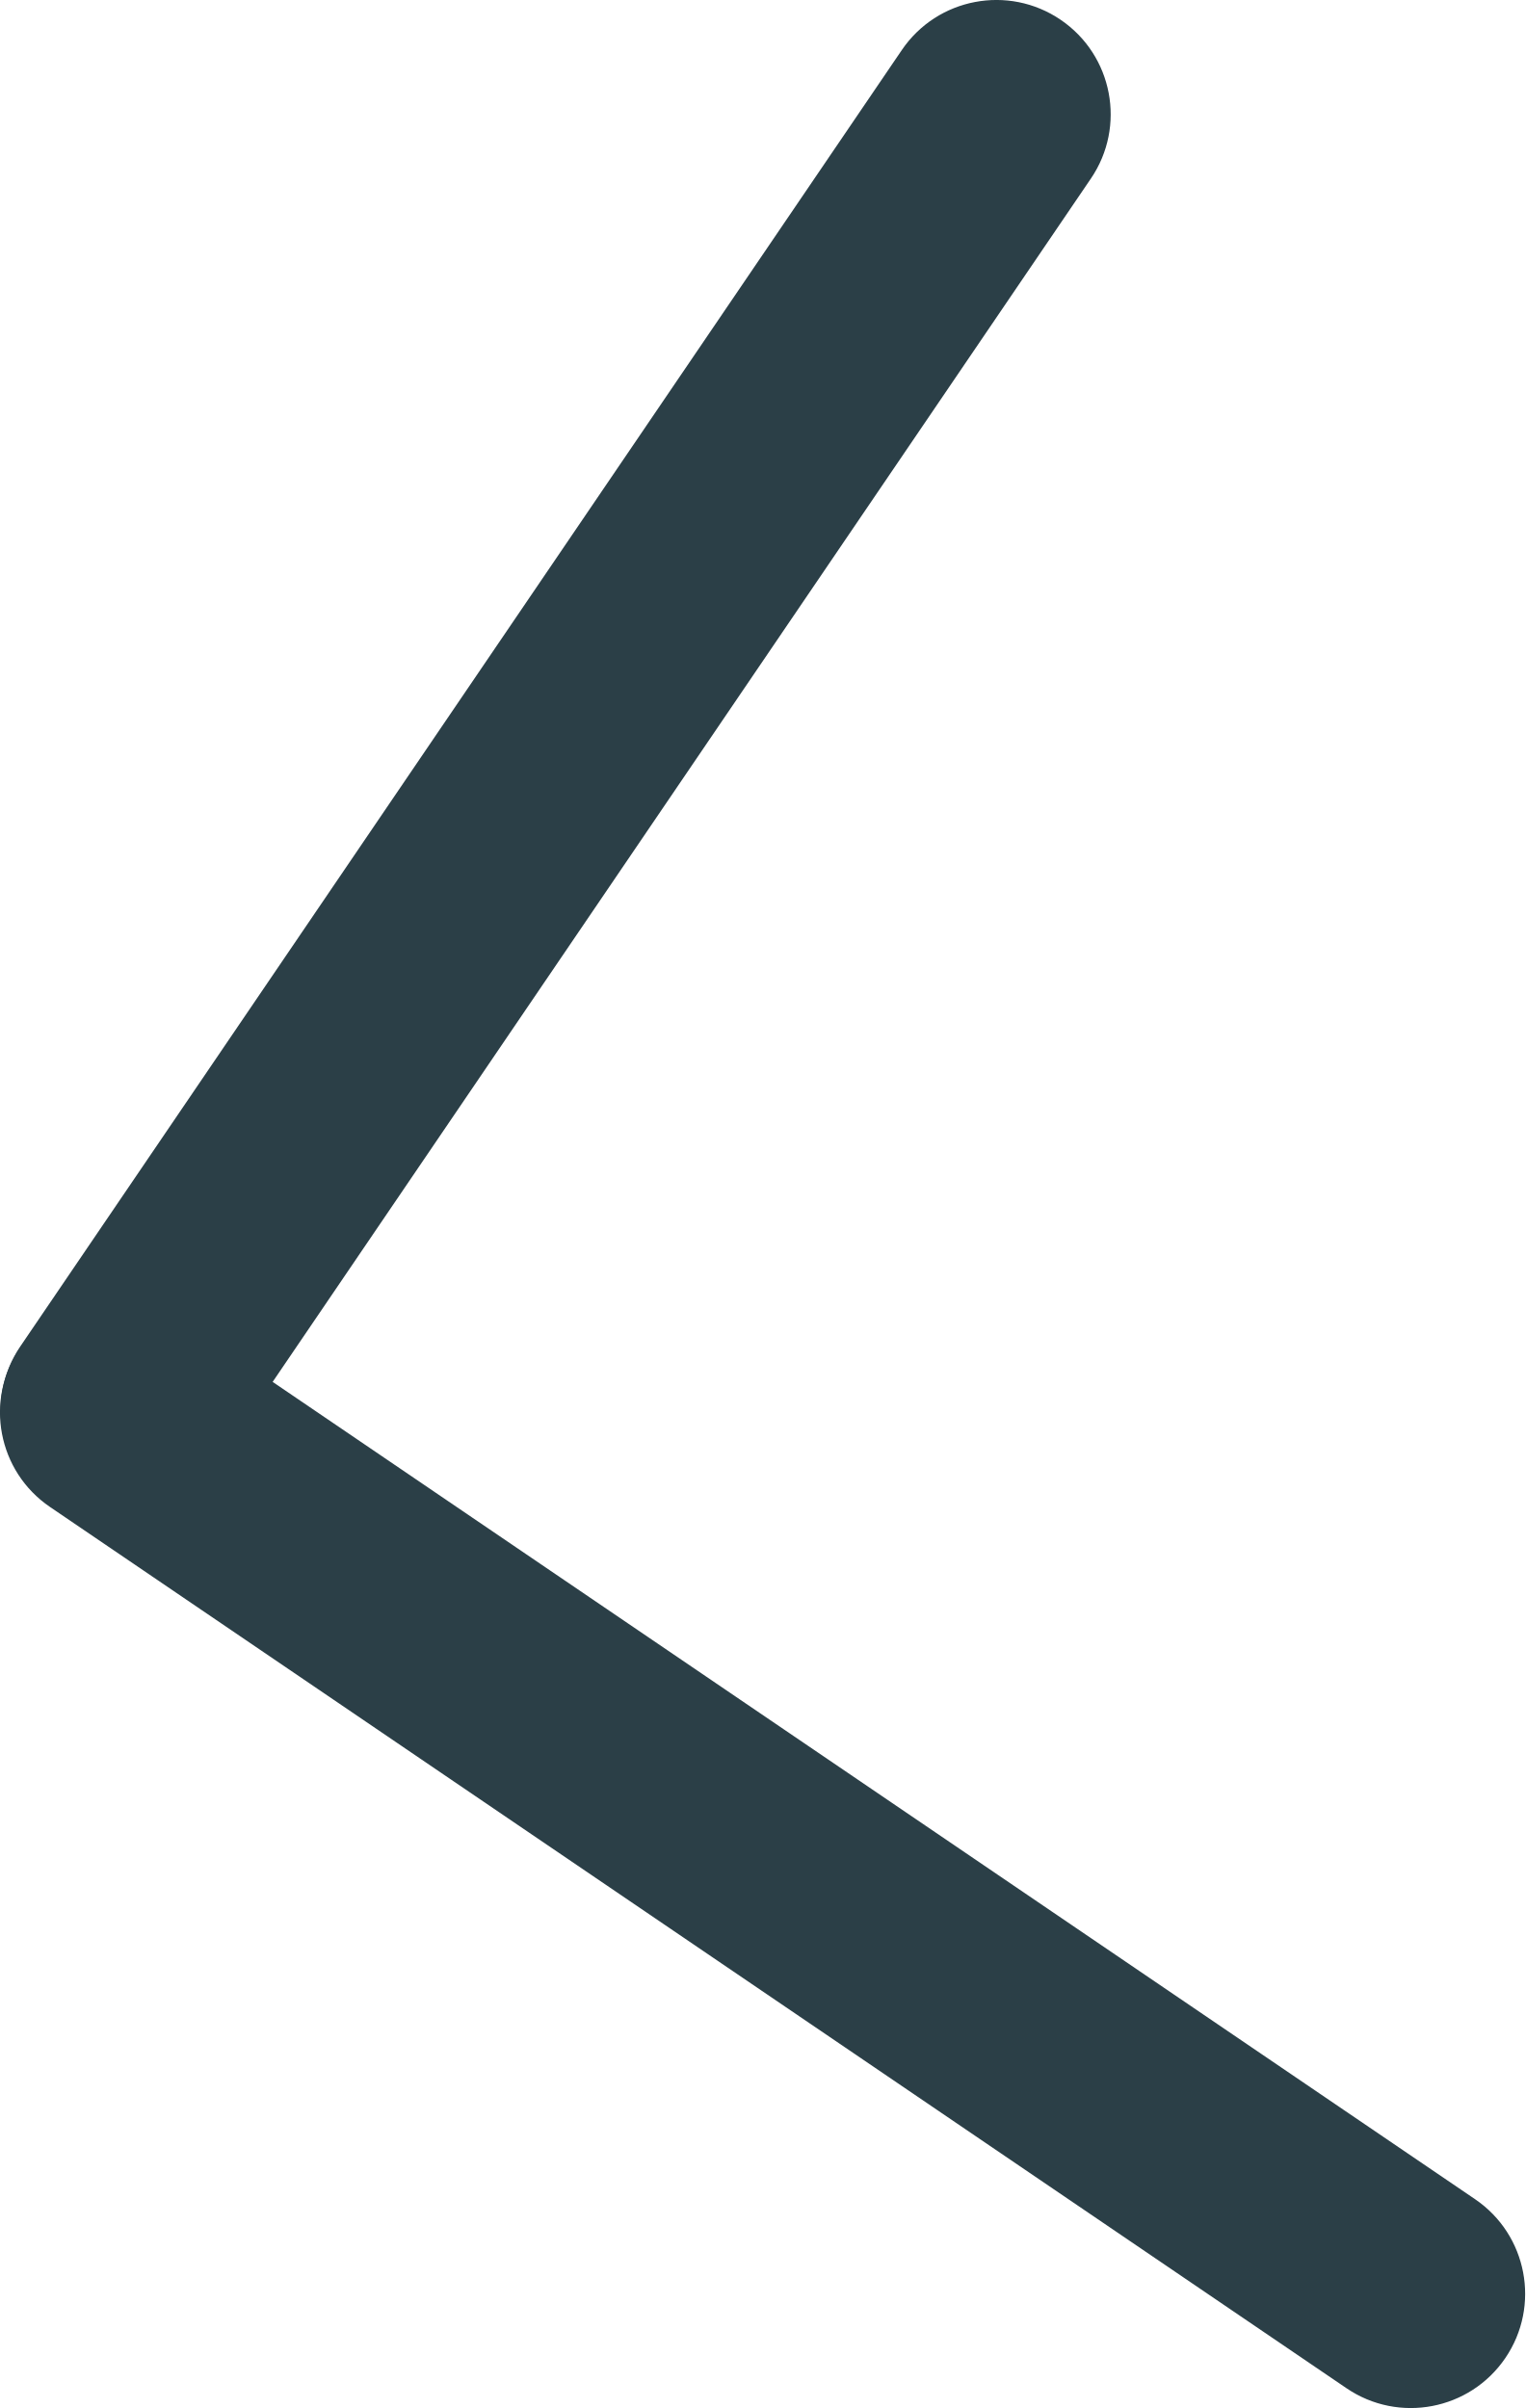
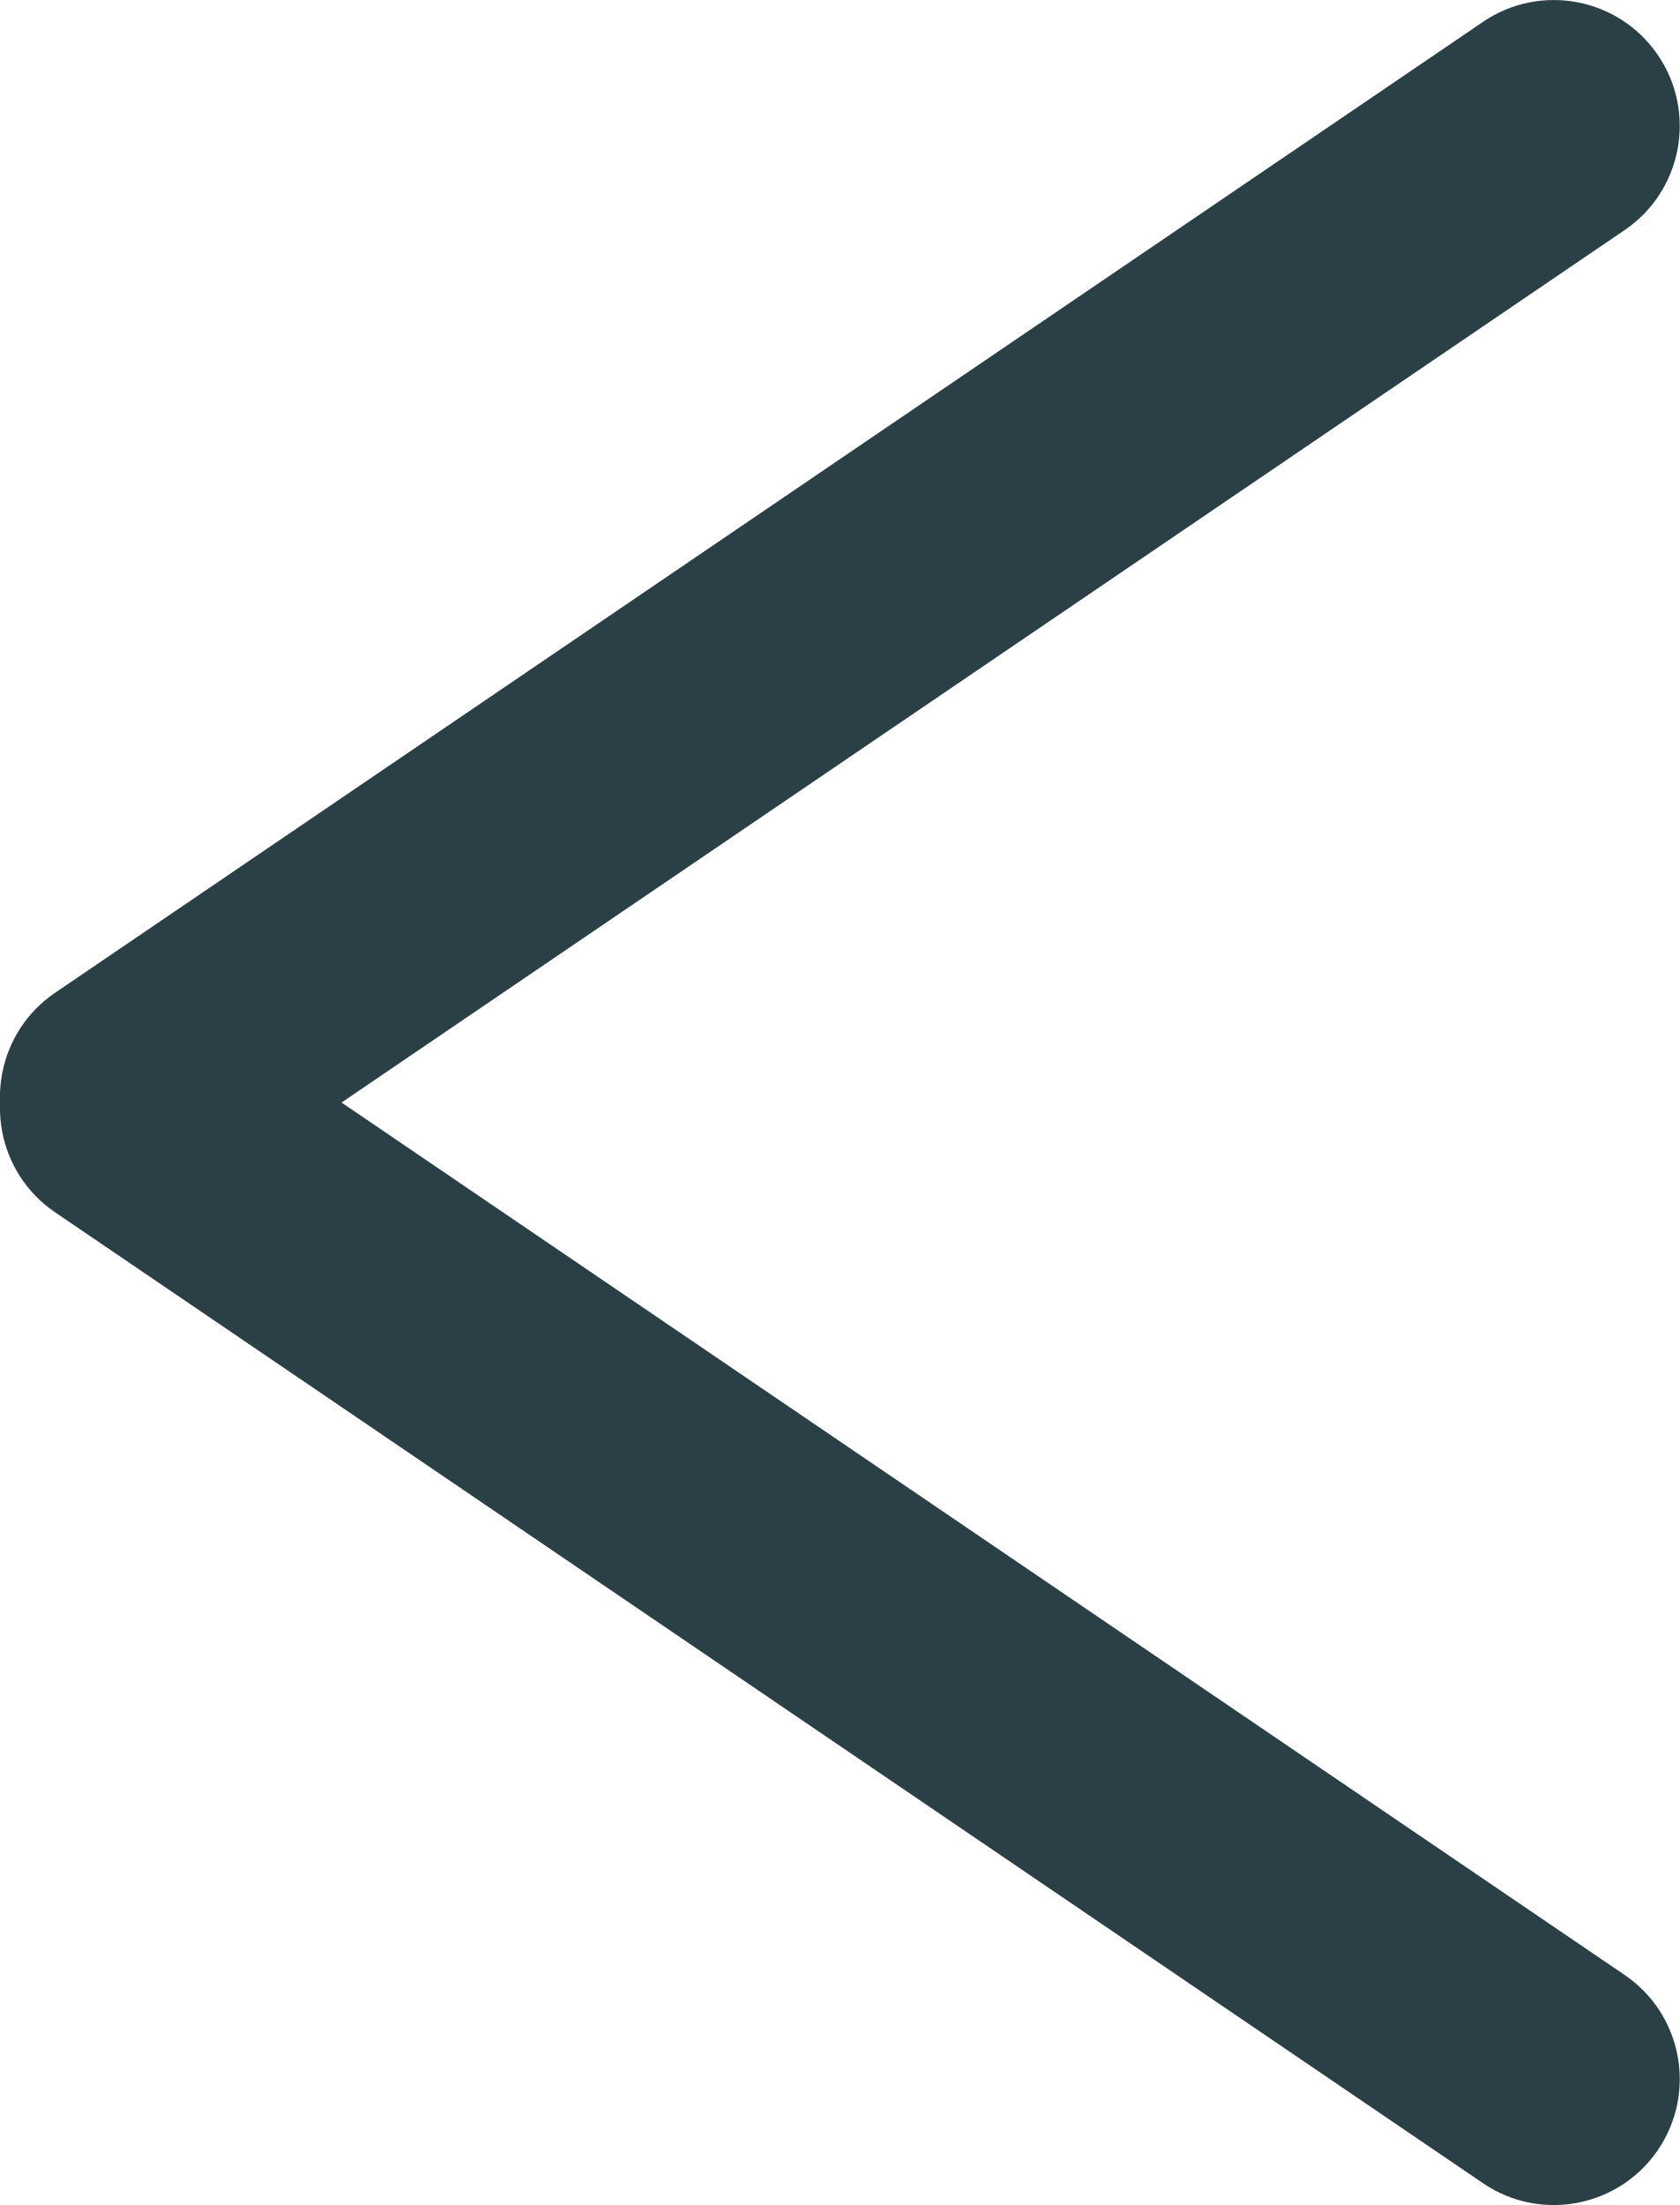
- <svg xmlns="http://www.w3.org/2000/svg" id="Layer_1" data-name="Layer 1" viewBox="0 0 613.15 968.26">
+ <svg xmlns="http://www.w3.org/2000/svg" id="Layer_1" data-name="Layer 1" viewBox="0 0 613.15 804.77">
  <defs>
    <style>
      .cls-1 {
        fill: #2b3f47;
        stroke-width: 0px;
      }
    </style>
  </defs>
-   <rect class="cls-1" x="260.62" y="384.01" width="91.92" height="722.2" rx="45.96" ry="45.96" transform="translate(1095.13 910.52) rotate(124.21)" />
-   <rect class="cls-1" x="177.41" y="-54.53" width="91.92" height="722.2" rx="45.96" ry="45.96" transform="translate(211.02 -72.54) rotate(34.21)" />
+   <rect class="cls-1" x="260.62" y="220.51" width="91.92" height="722.2" rx="45.96" ry="45.96" transform="translate(959.92 655.1) rotate(124.21)" />
+   <rect class="cls-1" x="260.62" y="-137.95" width="91.92" height="722.2" rx="45.96" ry="45.96" transform="translate(318.74 -155.84) rotate(55.79)" />
</svg>
